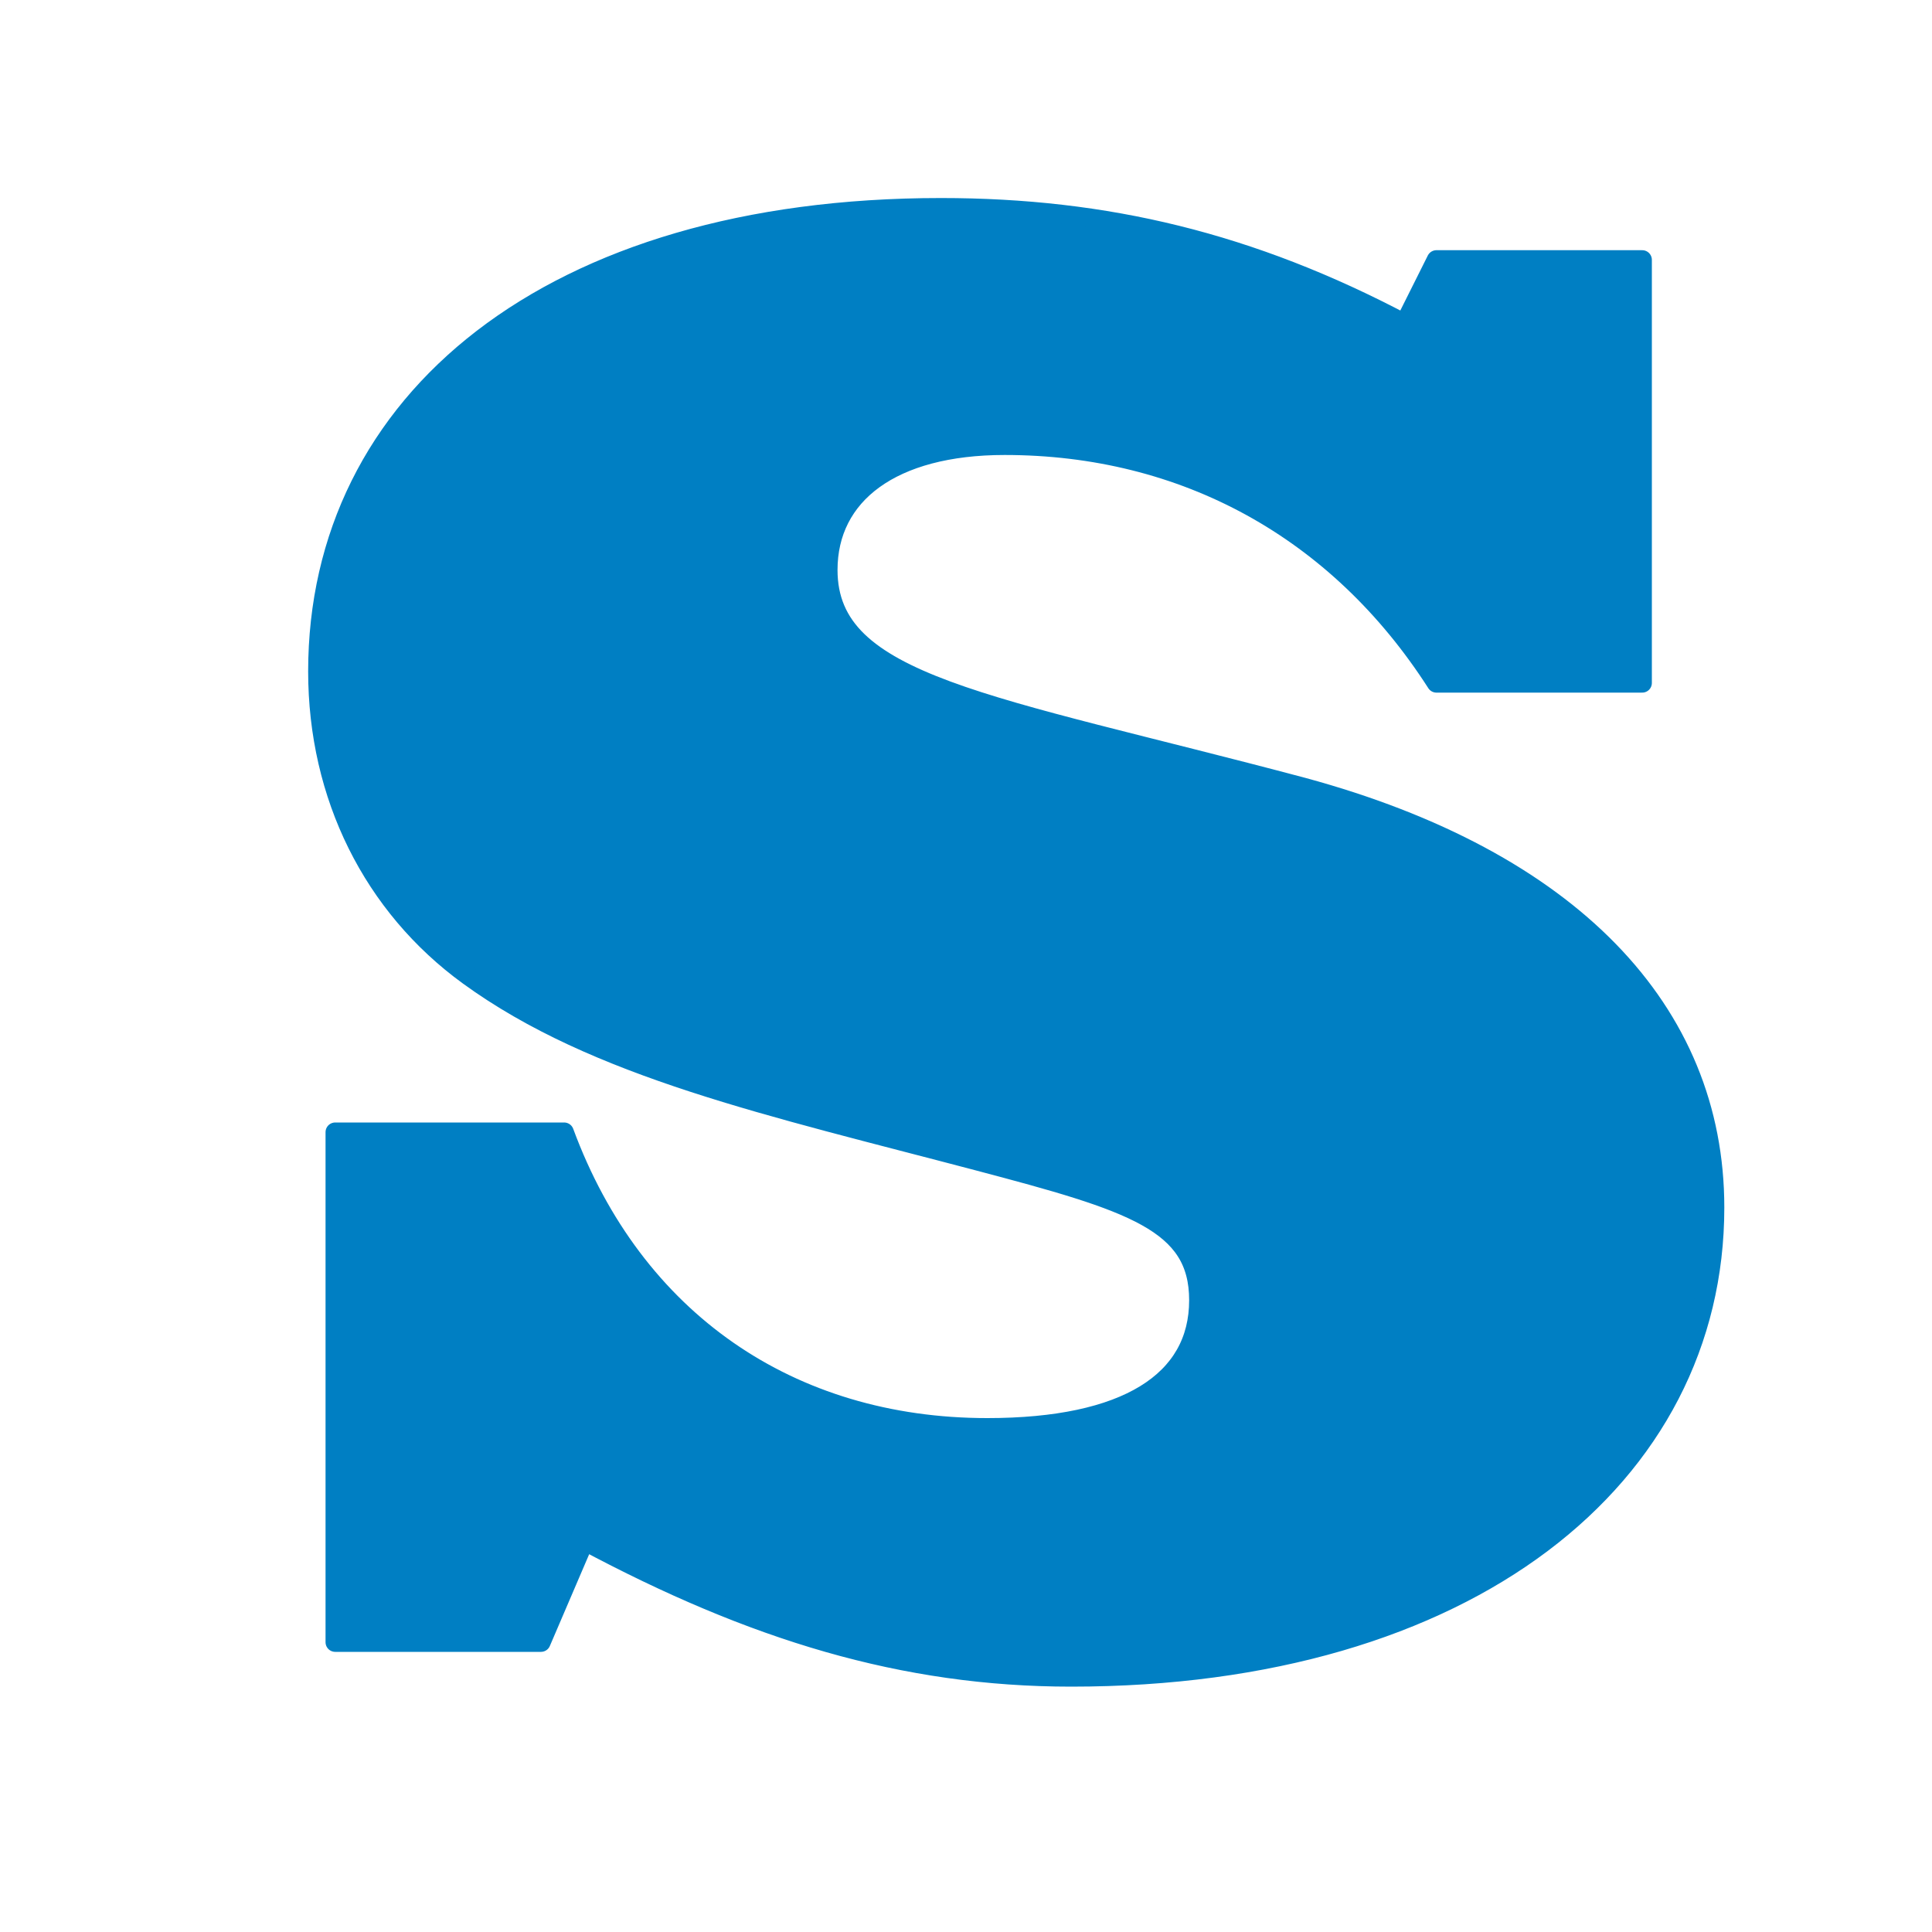
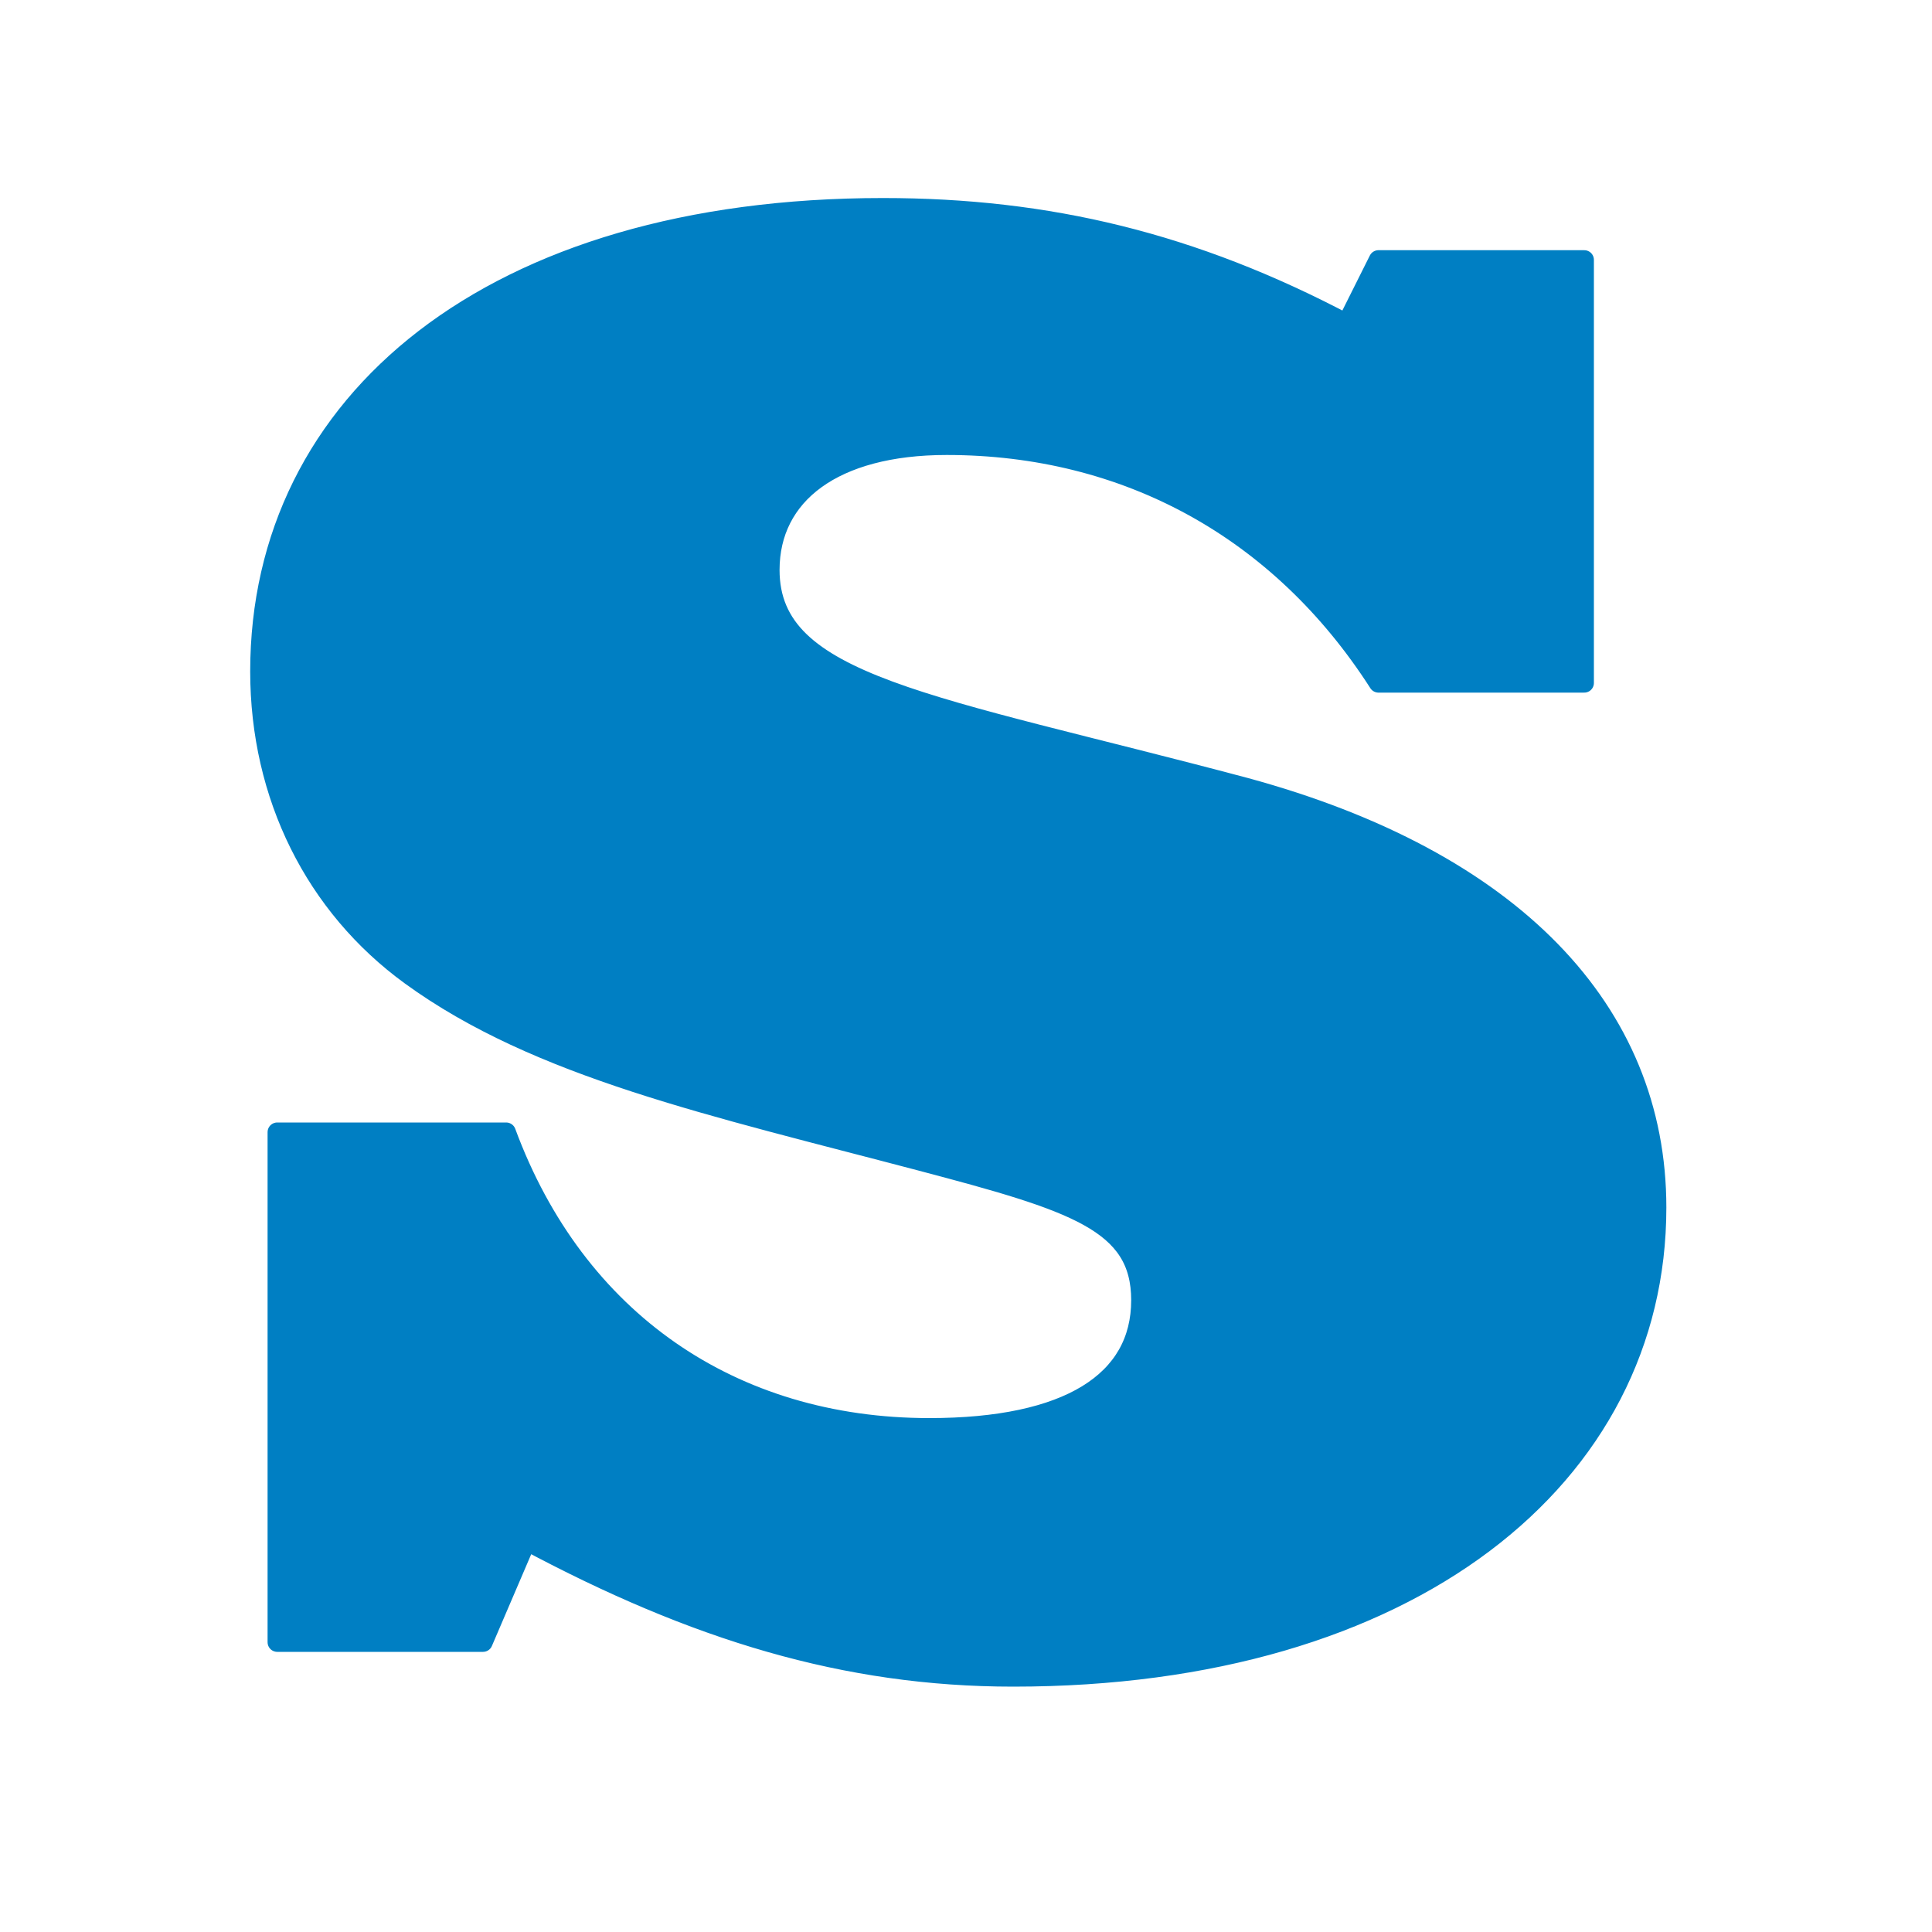
<svg xmlns="http://www.w3.org/2000/svg" class="favicon" x="0" y="0" version="1.1" viewBox="0 0 100 100" xml:space="preserve">
  <style type="text/css">
        path {
            animation: logo 2000ms 800ms ease-in-out infinite alternate, color 2000ms 800ms ease-in-out infinite alternate;
        }

        @keyframes logo {
            0% {
                stroke-width: 0;
            }
            25% {
                stroke-width: 0;
            }
            75% {
                stroke-width: 20;
            }
            100% {
                stroke-width: 20;
            }
        }

        @keyframes color {
            0% {
                fill: #007fc3;
                stroke: #007fc3;
            }
            100% {
                fill: #02c39a;
                stroke: #02c39a;
            }
        }
    </style>
  <g stroke="#007fc3" fill="#007fc3" stroke-linecap="round" stroke-linejoin="round">
-     <path class="s" d="m28 85 2.25-5.25c8.7 4.65 16.5 7.05 25.2 7.05 20.55 0 33.3-10.35 33.3-24.3 0-10.2-7.5-18-21.3-21.75-16.35-4.35-24.6-5.25-24.6-11.25 0-3.9 3.3-6.45 9.15-6.45 9.3 0 17.25 4.35 22.35 12.3h10.65v-21.9h-10.65l-1.65 3.3c-7.95-4.2-15.45-6-24-6-20.25 0-32.25 10.05-32.25 24 0 6.45 2.85 12.15 7.8 15.75 6.6 4.8 15.6 6.75 26.4 9.6 7.95 2.1 11.4 3.15 11.4 7.2 0 4.2-3.75 6.6-10.95 6.6-10.2 0-18.3-5.55-21.9-15.3h-11.85v26.4z" />
+     <path class="s" d="m25 85 2.25-5.25c8.7 4.65 16.5 7.05 25.2 7.05 20.55 0 33.3-10.35 33.3-24.3 0-10.2-7.5-18-21.3-21.75-16.35-4.35-24.6-5.25-24.6-11.25 0-3.9 3.3-6.45 9.15-6.45 9.3 0 17.25 4.35 22.35 12.3h10.65v-21.9h-10.65l-1.65 3.3c-7.95-4.2-15.45-6-24-6-20.25 0-32.25 10.05-32.25 24 0 6.45 2.85 12.15 7.8 15.75 6.6 4.8 15.6 6.75 26.4 9.6 7.95 2.1 11.4 3.15 11.4 7.2 0 4.2-3.75 6.6-10.95 6.6-10.2 0-18.3-5.55-21.9-15.3h-11.85v26.4z" />
  </g>
</svg>
